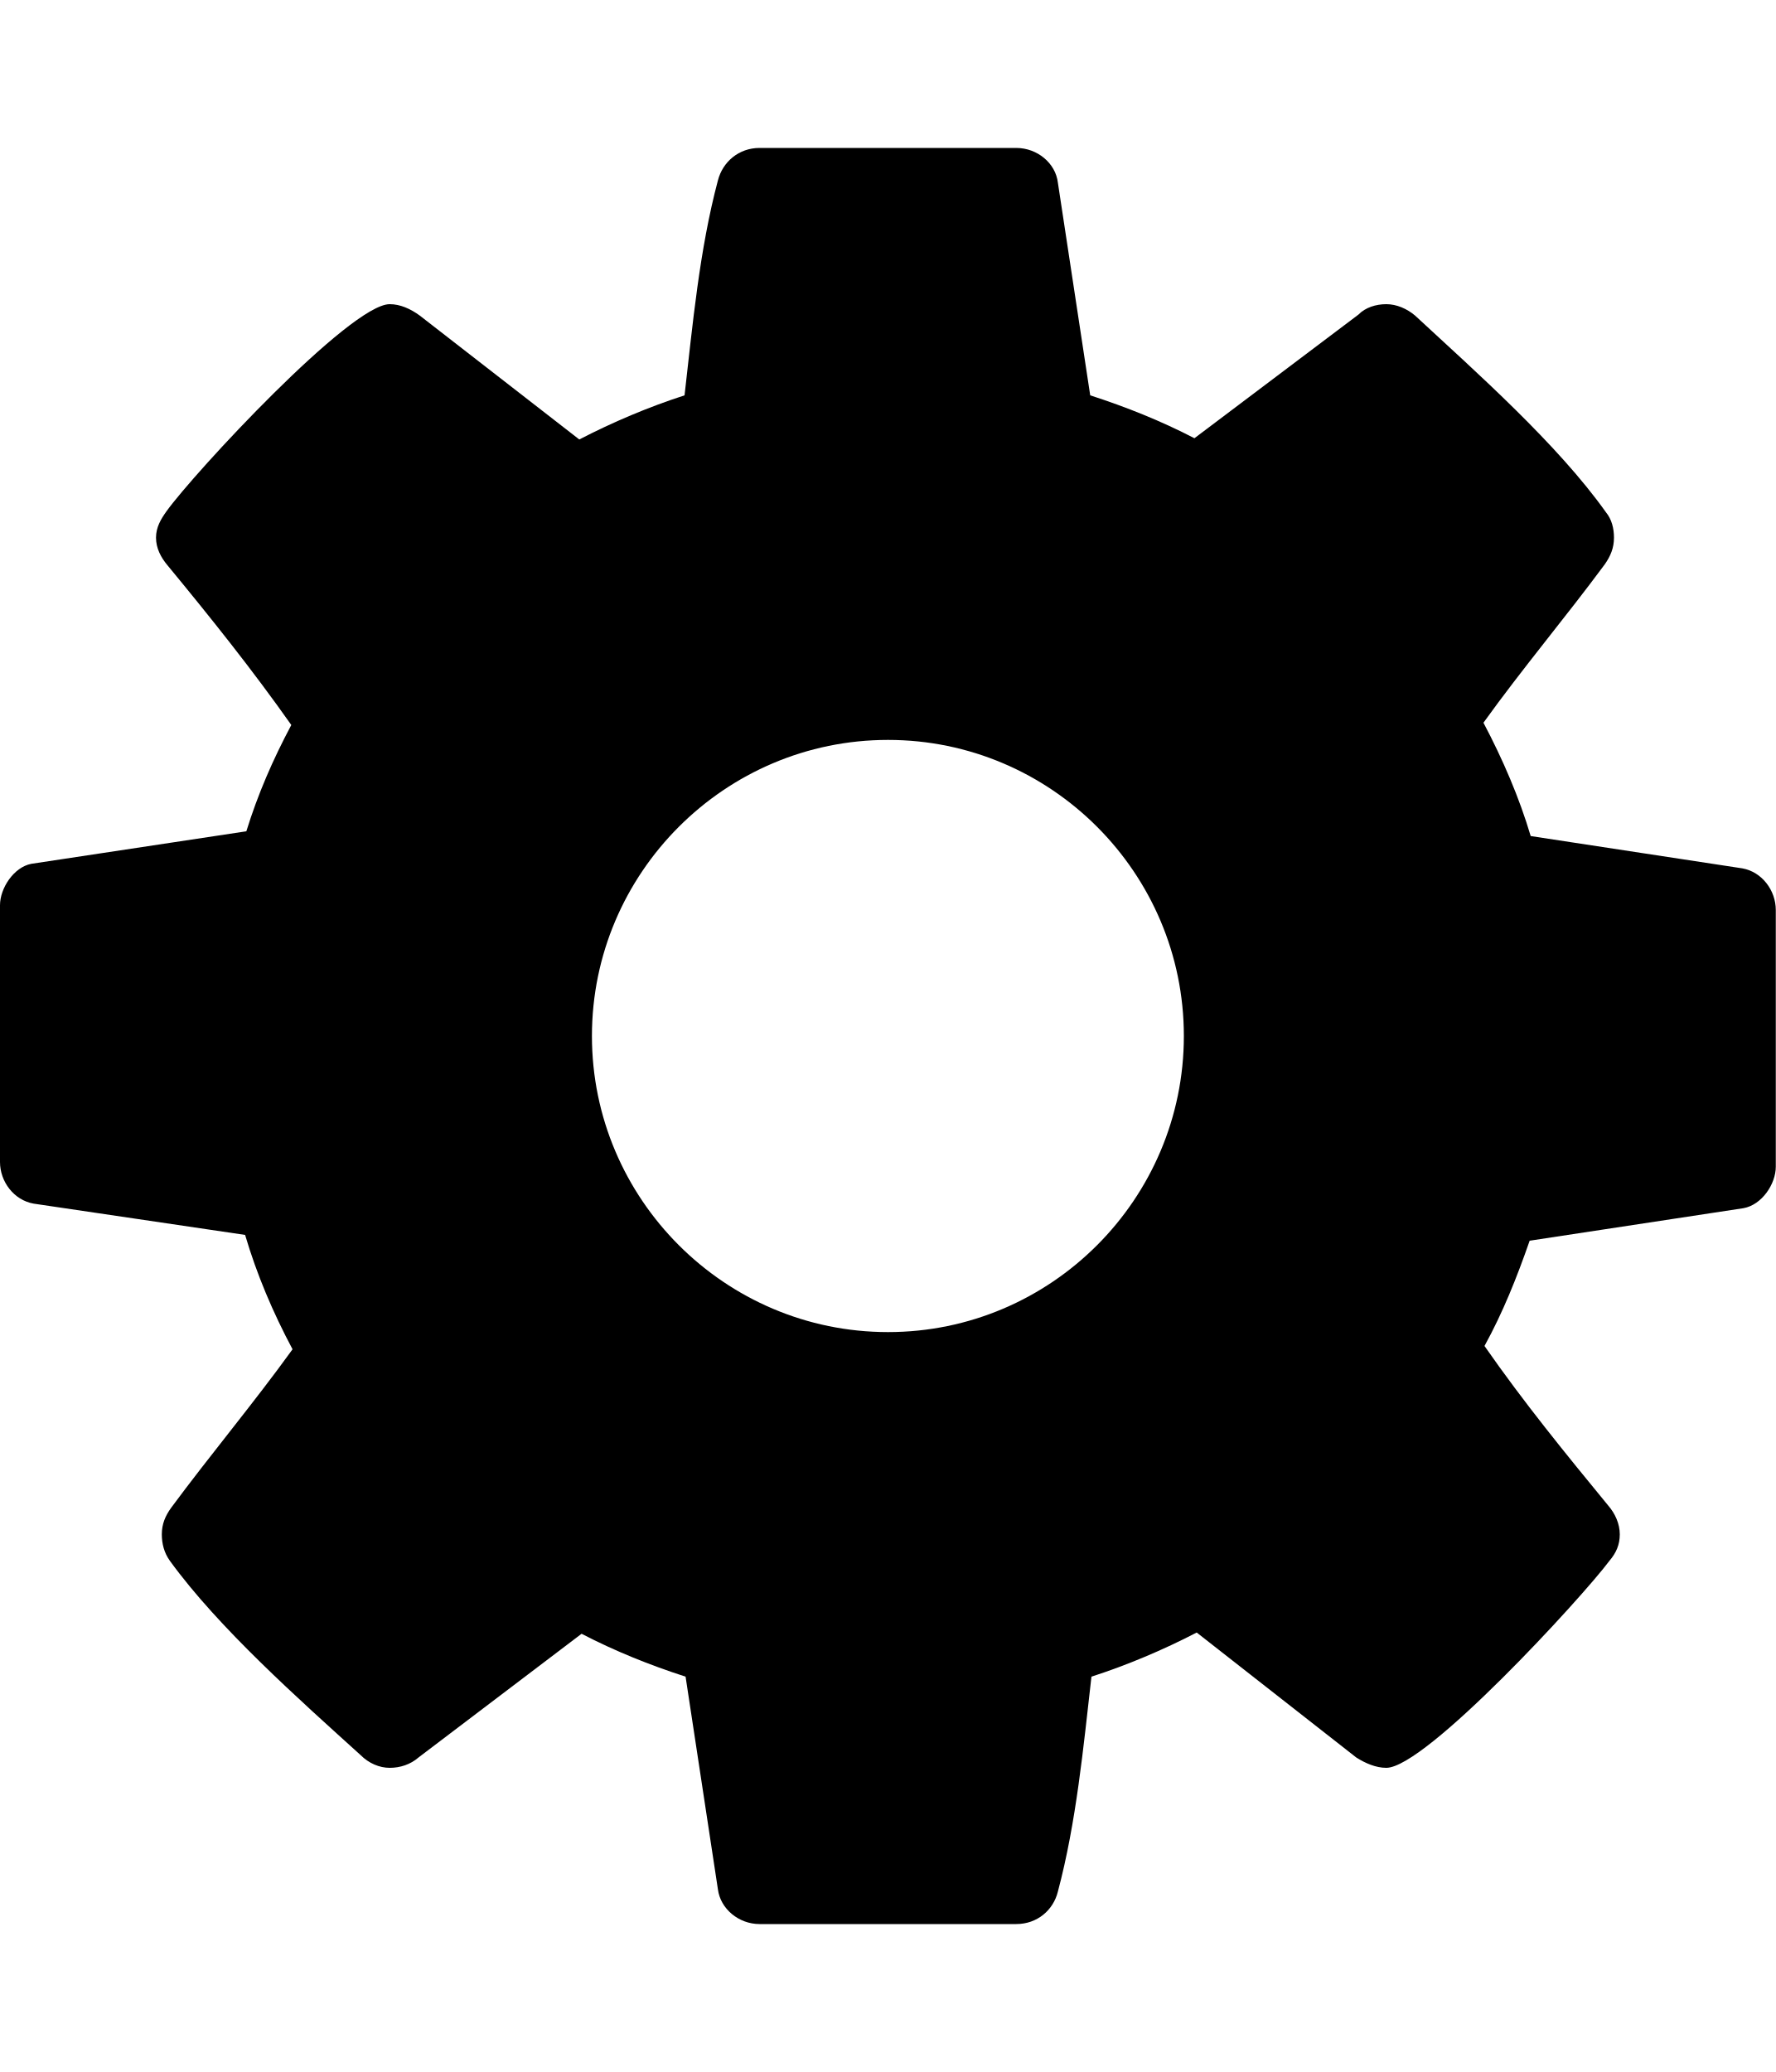
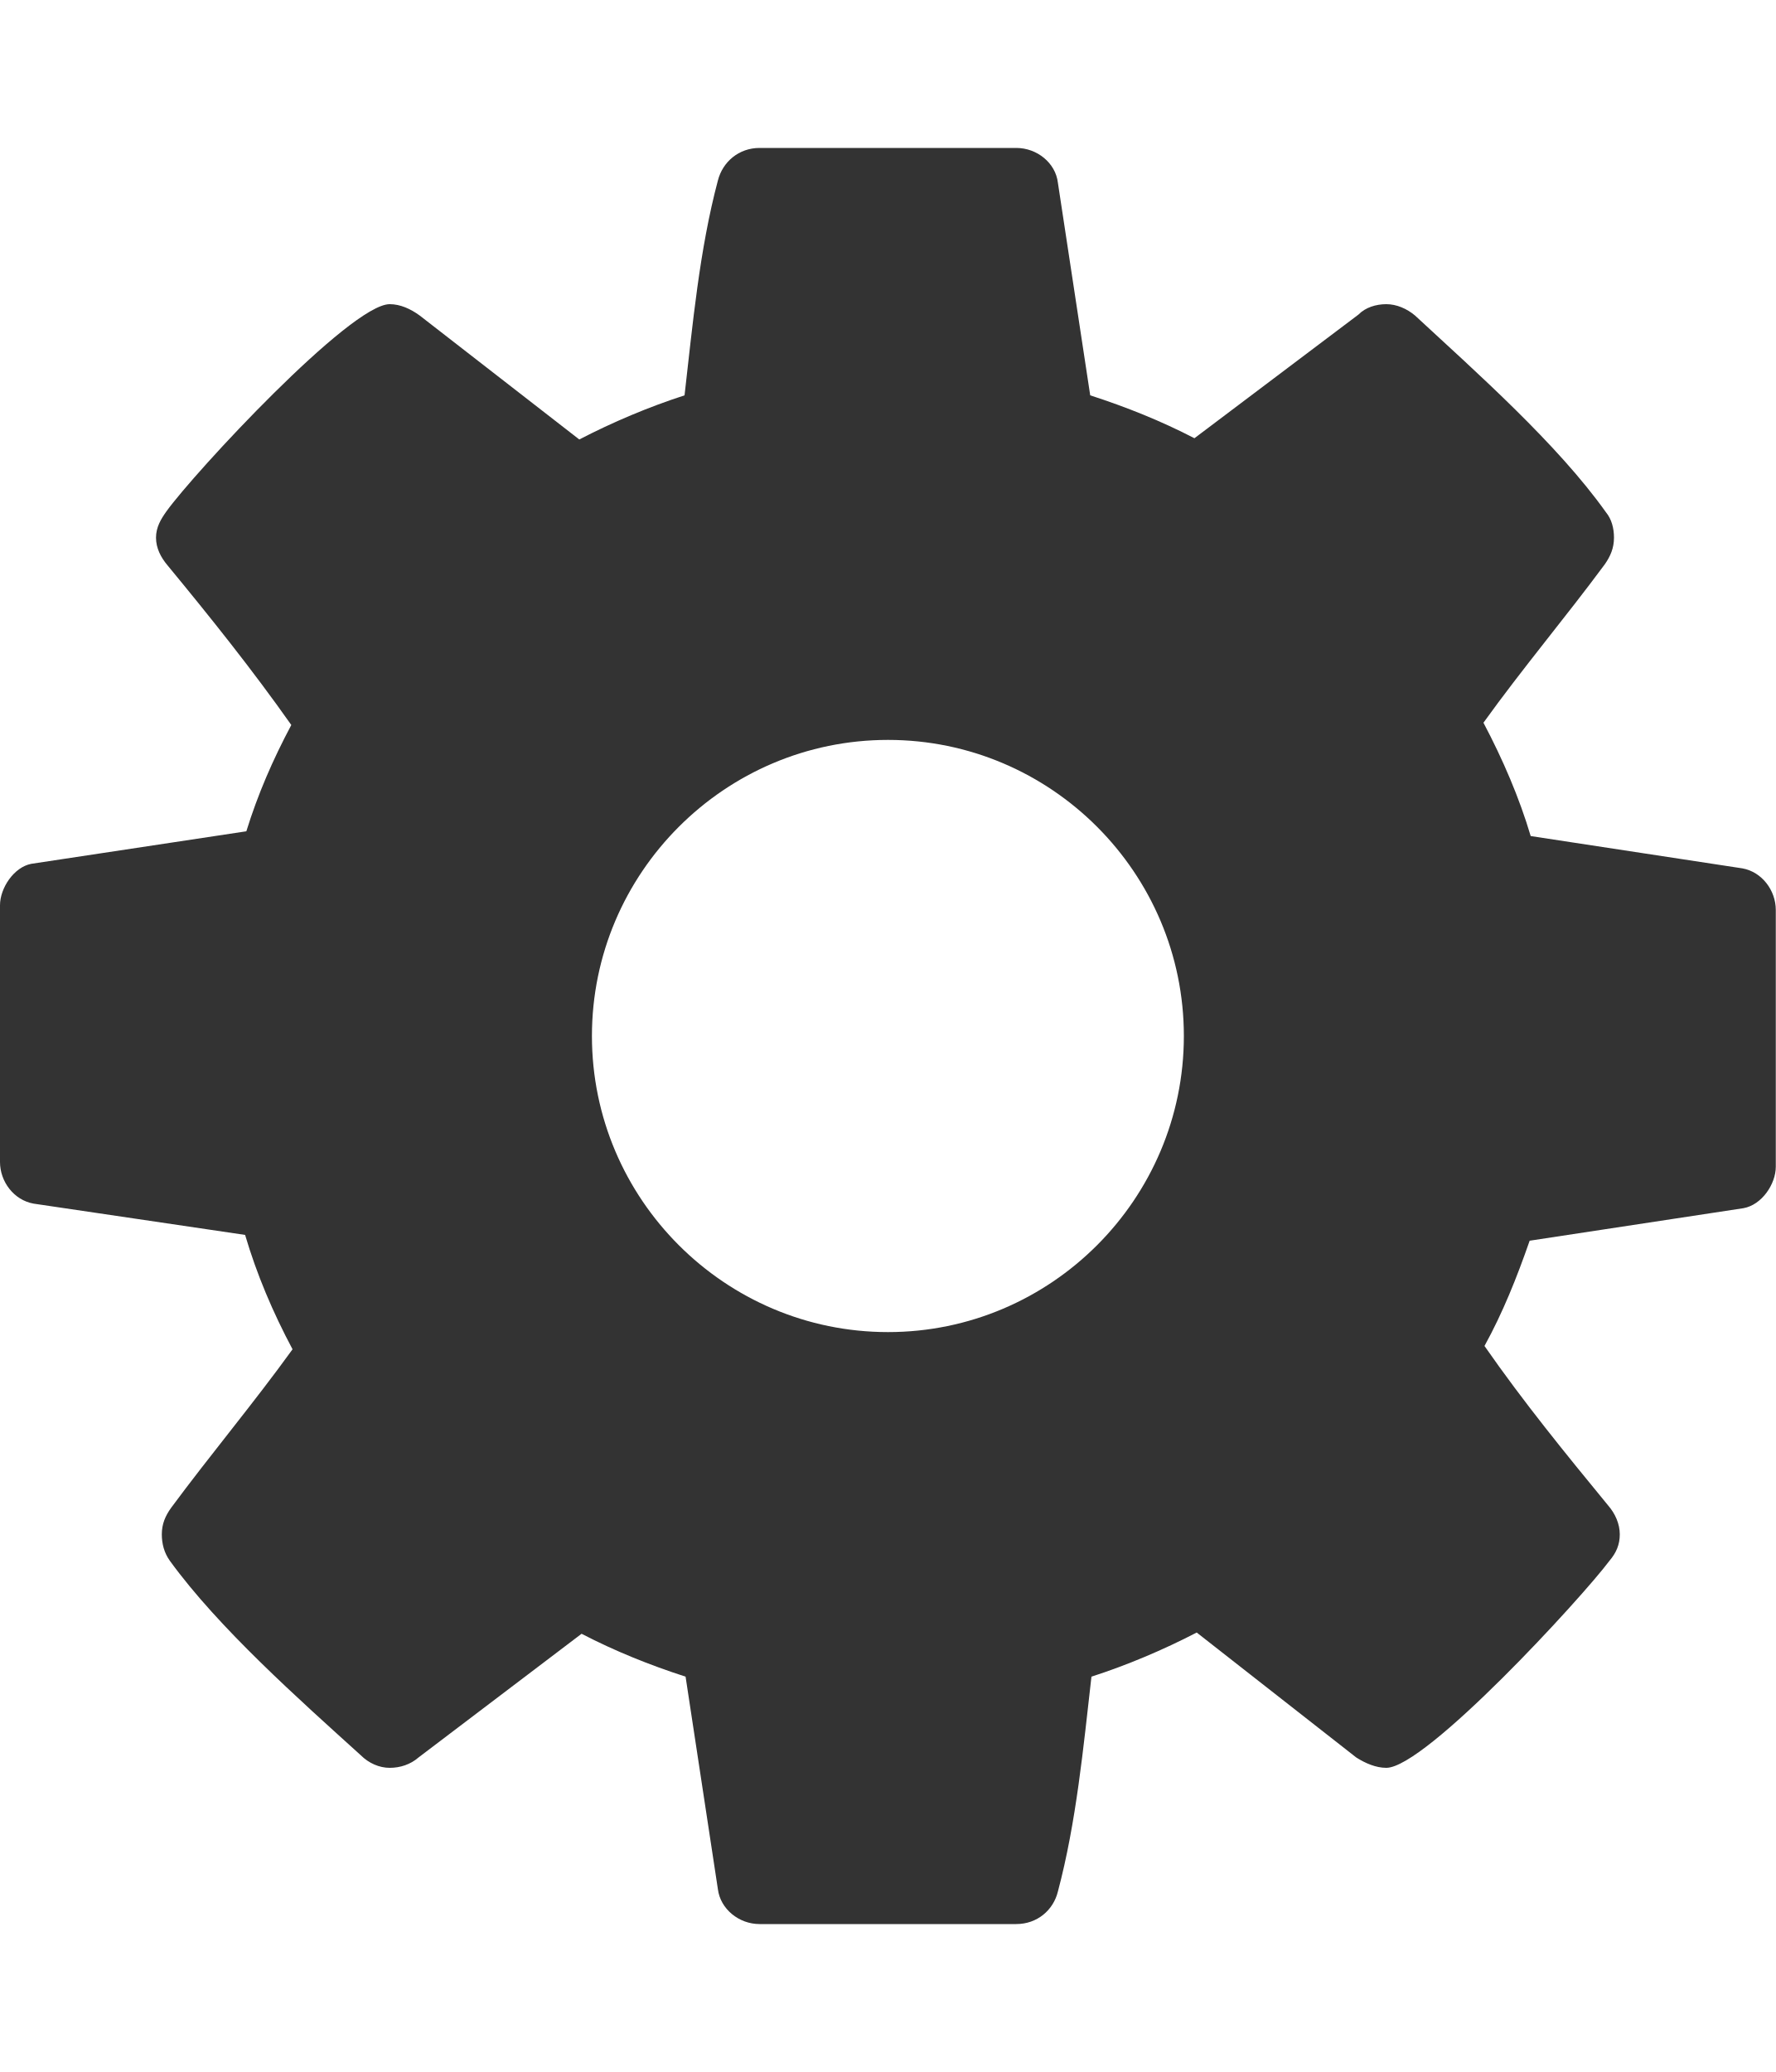
- <svg xmlns="http://www.w3.org/2000/svg" height="1000" width="857.1">
-   <path d="m571.4 500c0-78.7-64.1-142.9-142.8-142.9s-142.9 64.2-142.9 142.9 64.2 142.9 142.9 142.9 142.8-64.2 142.8-142.9z m285.7-60.8v123.9c0 8.3-6.7 18.4-15.6 20l-103.2 15.7c-6.2 17.8-12.9 34.6-21.8 50.8 19 27.3 39.1 51.9 59.7 77 3.4 3.9 5.6 8.9 5.6 13.9s-1.7 8.9-5 12.8c-13.4 17.9-88.7 99.9-107.7 99.9-5 0-10.1-2.2-14.5-5l-77-60.3c-16.2 8.4-33.5 15.7-50.8 21.3-3.9 34-7.3 70.3-16.2 103.7-2.2 9-10 15.7-20.1 15.7h-123.9c-10 0-18.9-7.3-20.1-16.8l-15.6-102.6c-17.3-5.6-34-12.3-50.2-20.7l-78.7 59.7c-3.9 3.4-8.9 5-13.9 5s-10.1-2.2-14-6.1c-29.6-26.8-68.6-61.4-92.1-93.8-2.8-3.9-3.9-8.3-3.9-12.8 0-5 1.7-8.9 4.5-12.8 19-25.7 39.6-50.2 58.6-76.5-9.5-17.8-17.3-36.2-22.9-55.2l-102.1-15.1c-9.5-1.7-16.2-10.6-16.2-20.1v-123.9c0-8.3 6.7-18.4 15.1-20l103.8-15.7c5.5-17.8 12.8-34.6 21.7-51.3-18.9-26.8-39-51.9-59.7-77-3.3-3.9-5.6-8.4-5.6-13.4s2.3-8.9 5.1-12.8c13.3-18.5 88.7-99.9 107.7-99.9 5 0 10 2.2 14.5 5.5l77 59.8c16.2-8.4 33.5-15.7 50.8-21.3 3.9-34 7.2-70.3 16.1-103.7 2.3-9 10.1-15.7 20.1-15.7h123.9c10.1 0 19 7.3 20.1 16.8l15.6 102.6c17.3 5.6 34.1 12.3 50.3 20.7l79.2-59.7c3.3-3.4 8.4-5 13.4-5s10 2.2 13.9 5.5c29.6 27.4 68.7 62 92.1 94.9 2.8 3.4 3.9 7.8 3.9 12.3 0 5-1.7 8.9-4.4 12.8-19 25.7-39.7 50.2-58.6 76.5 9.4 17.8 17.3 36.2 22.8 54.7l102.2 15.6c9.4 1.7 16.1 10.6 16.1 20.1z" />
+ <svg xmlns="http://www.w3.org/2000/svg" version="1.1" id="Calque_1" x="0px" y="0px" viewBox="0 0 857.1 1000" style="enable-background:new 0 0 857.1 1000;" xml:space="preserve">
+   <style type="text/css">
+ 	.st0{fill:#333333;}
+ </style>
+   <path class="st0" d="M571.4,500c0-78.7-64.1-142.9-142.8-142.9S285.7,421.3,285.7,500s64.2,142.9,142.9,142.9S571.4,578.7,571.4,500  L571.4,500z M857.1,439.2v123.9c0,8.3-6.7,18.4-15.6,20l-103.2,15.7c-6.2,17.8-12.9,34.6-21.8,50.8c19,27.3,39.1,51.9,59.7,77  c3.4,3.9,5.6,8.9,5.6,13.9s-1.7,8.9-5,12.8c-13.4,17.9-88.7,99.9-107.7,99.9c-5,0-10.1-2.2-14.5-5l-77-60.3  c-16.2,8.4-33.5,15.7-50.8,21.3c-3.9,34-7.3,70.3-16.2,103.7c-2.2,9-10,15.7-20.1,15.7H366.6c-10,0-18.9-7.3-20.1-16.8l-15.6-102.6  c-17.3-5.6-34-12.3-50.2-20.7L202,848.2c-3.9,3.4-8.9,5-13.9,5s-10.1-2.2-14-6.1c-29.6-26.8-68.6-61.4-92.1-93.8  c-2.8-3.9-3.9-8.3-3.9-12.8c0-5,1.7-8.9,4.5-12.8c19-25.7,39.6-50.2,58.6-76.5c-9.5-17.8-17.3-36.2-22.9-55.2L16.2,580.9  C6.7,579.2,0,570.3,0,560.8V436.9c0-8.3,6.7-18.4,15.1-20l103.8-15.7c5.5-17.8,12.8-34.6,21.7-51.3c-18.9-26.8-39-51.9-59.7-77  c-3.3-3.9-5.6-8.4-5.6-13.4s2.3-8.9,5.1-12.8c13.3-18.5,88.7-99.9,107.7-99.9c5,0,10,2.2,14.5,5.5l77,59.8  c16.2-8.4,33.5-15.7,50.8-21.3c3.9-34,7.2-70.3,16.1-103.7c2.3-9,10.1-15.7,20.1-15.7h123.9c10.1,0,19,7.3,20.1,16.8l15.6,102.6  c17.3,5.6,34.1,12.3,50.3,20.7l79.2-59.7c3.3-3.4,8.4-5,13.4-5s10,2.2,13.9,5.5c29.6,27.4,68.7,62,92.1,94.9  c2.8,3.4,3.9,7.8,3.9,12.3c0,5-1.7,8.9-4.4,12.8c-19,25.7-39.7,50.2-58.6,76.5c9.4,17.8,17.3,36.2,22.8,54.7L841,419.1  C850.4,420.8,857.1,429.7,857.1,439.2L857.1,439.2z" />
</svg>
